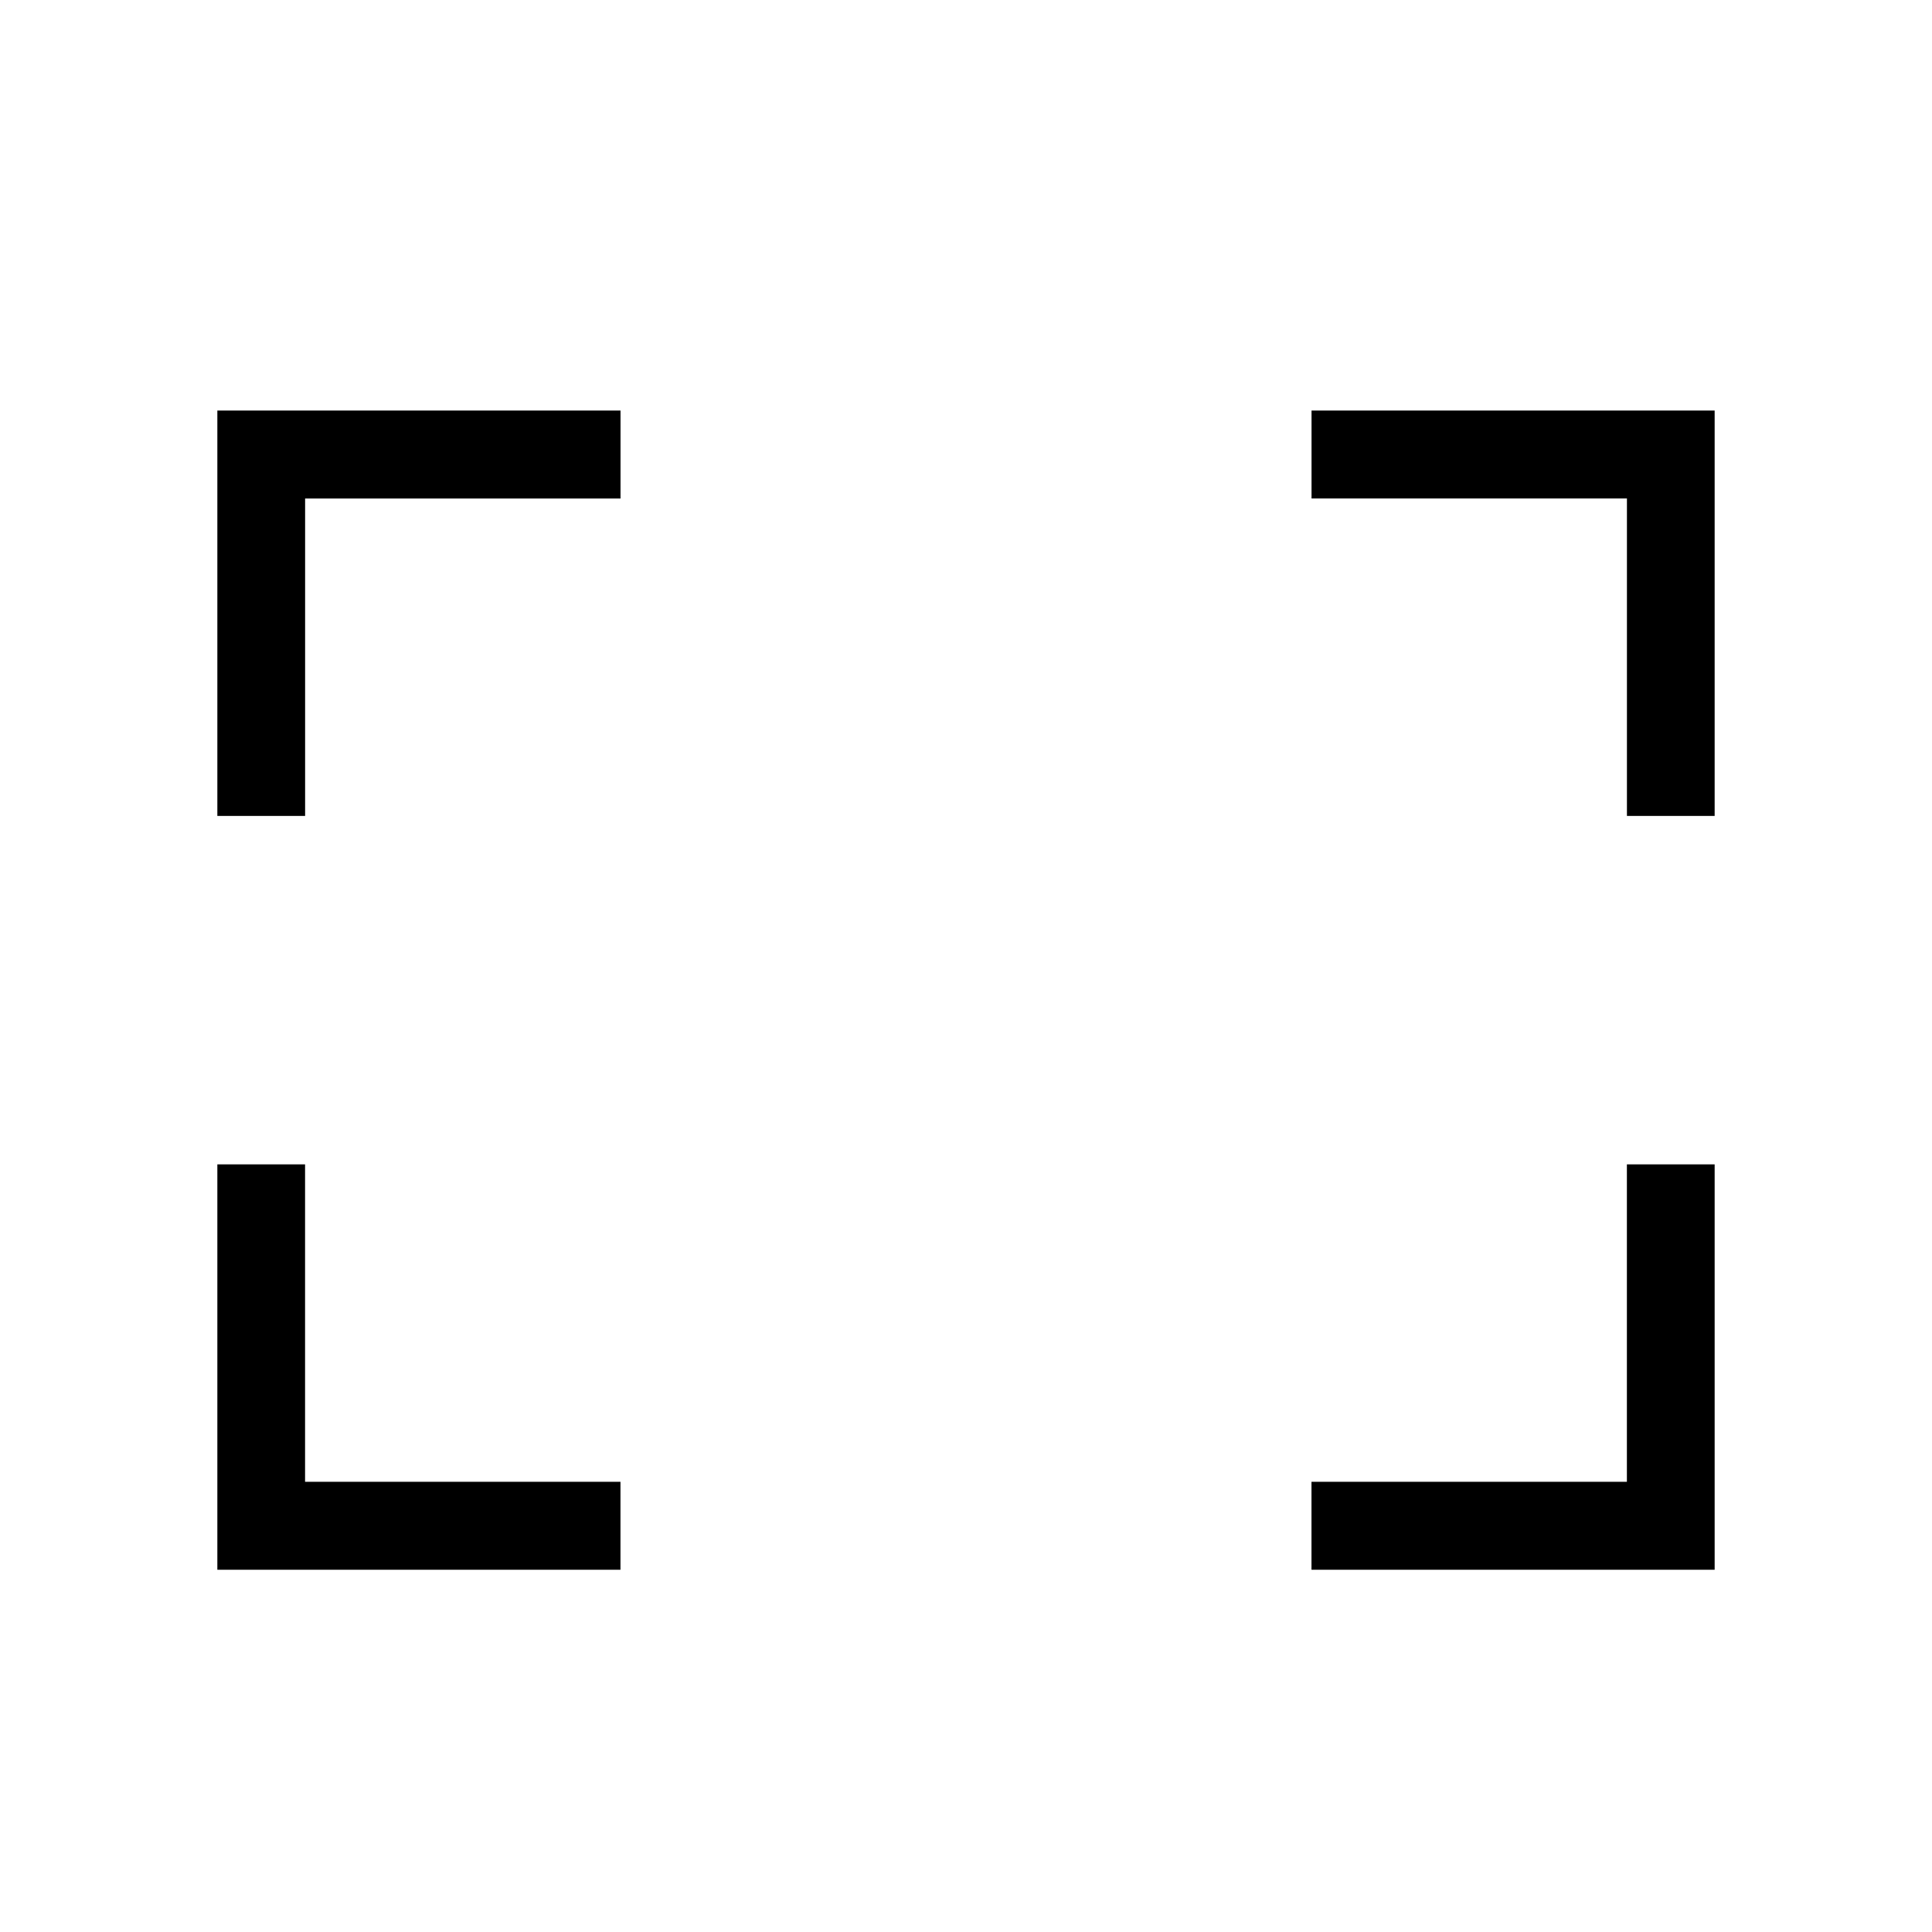
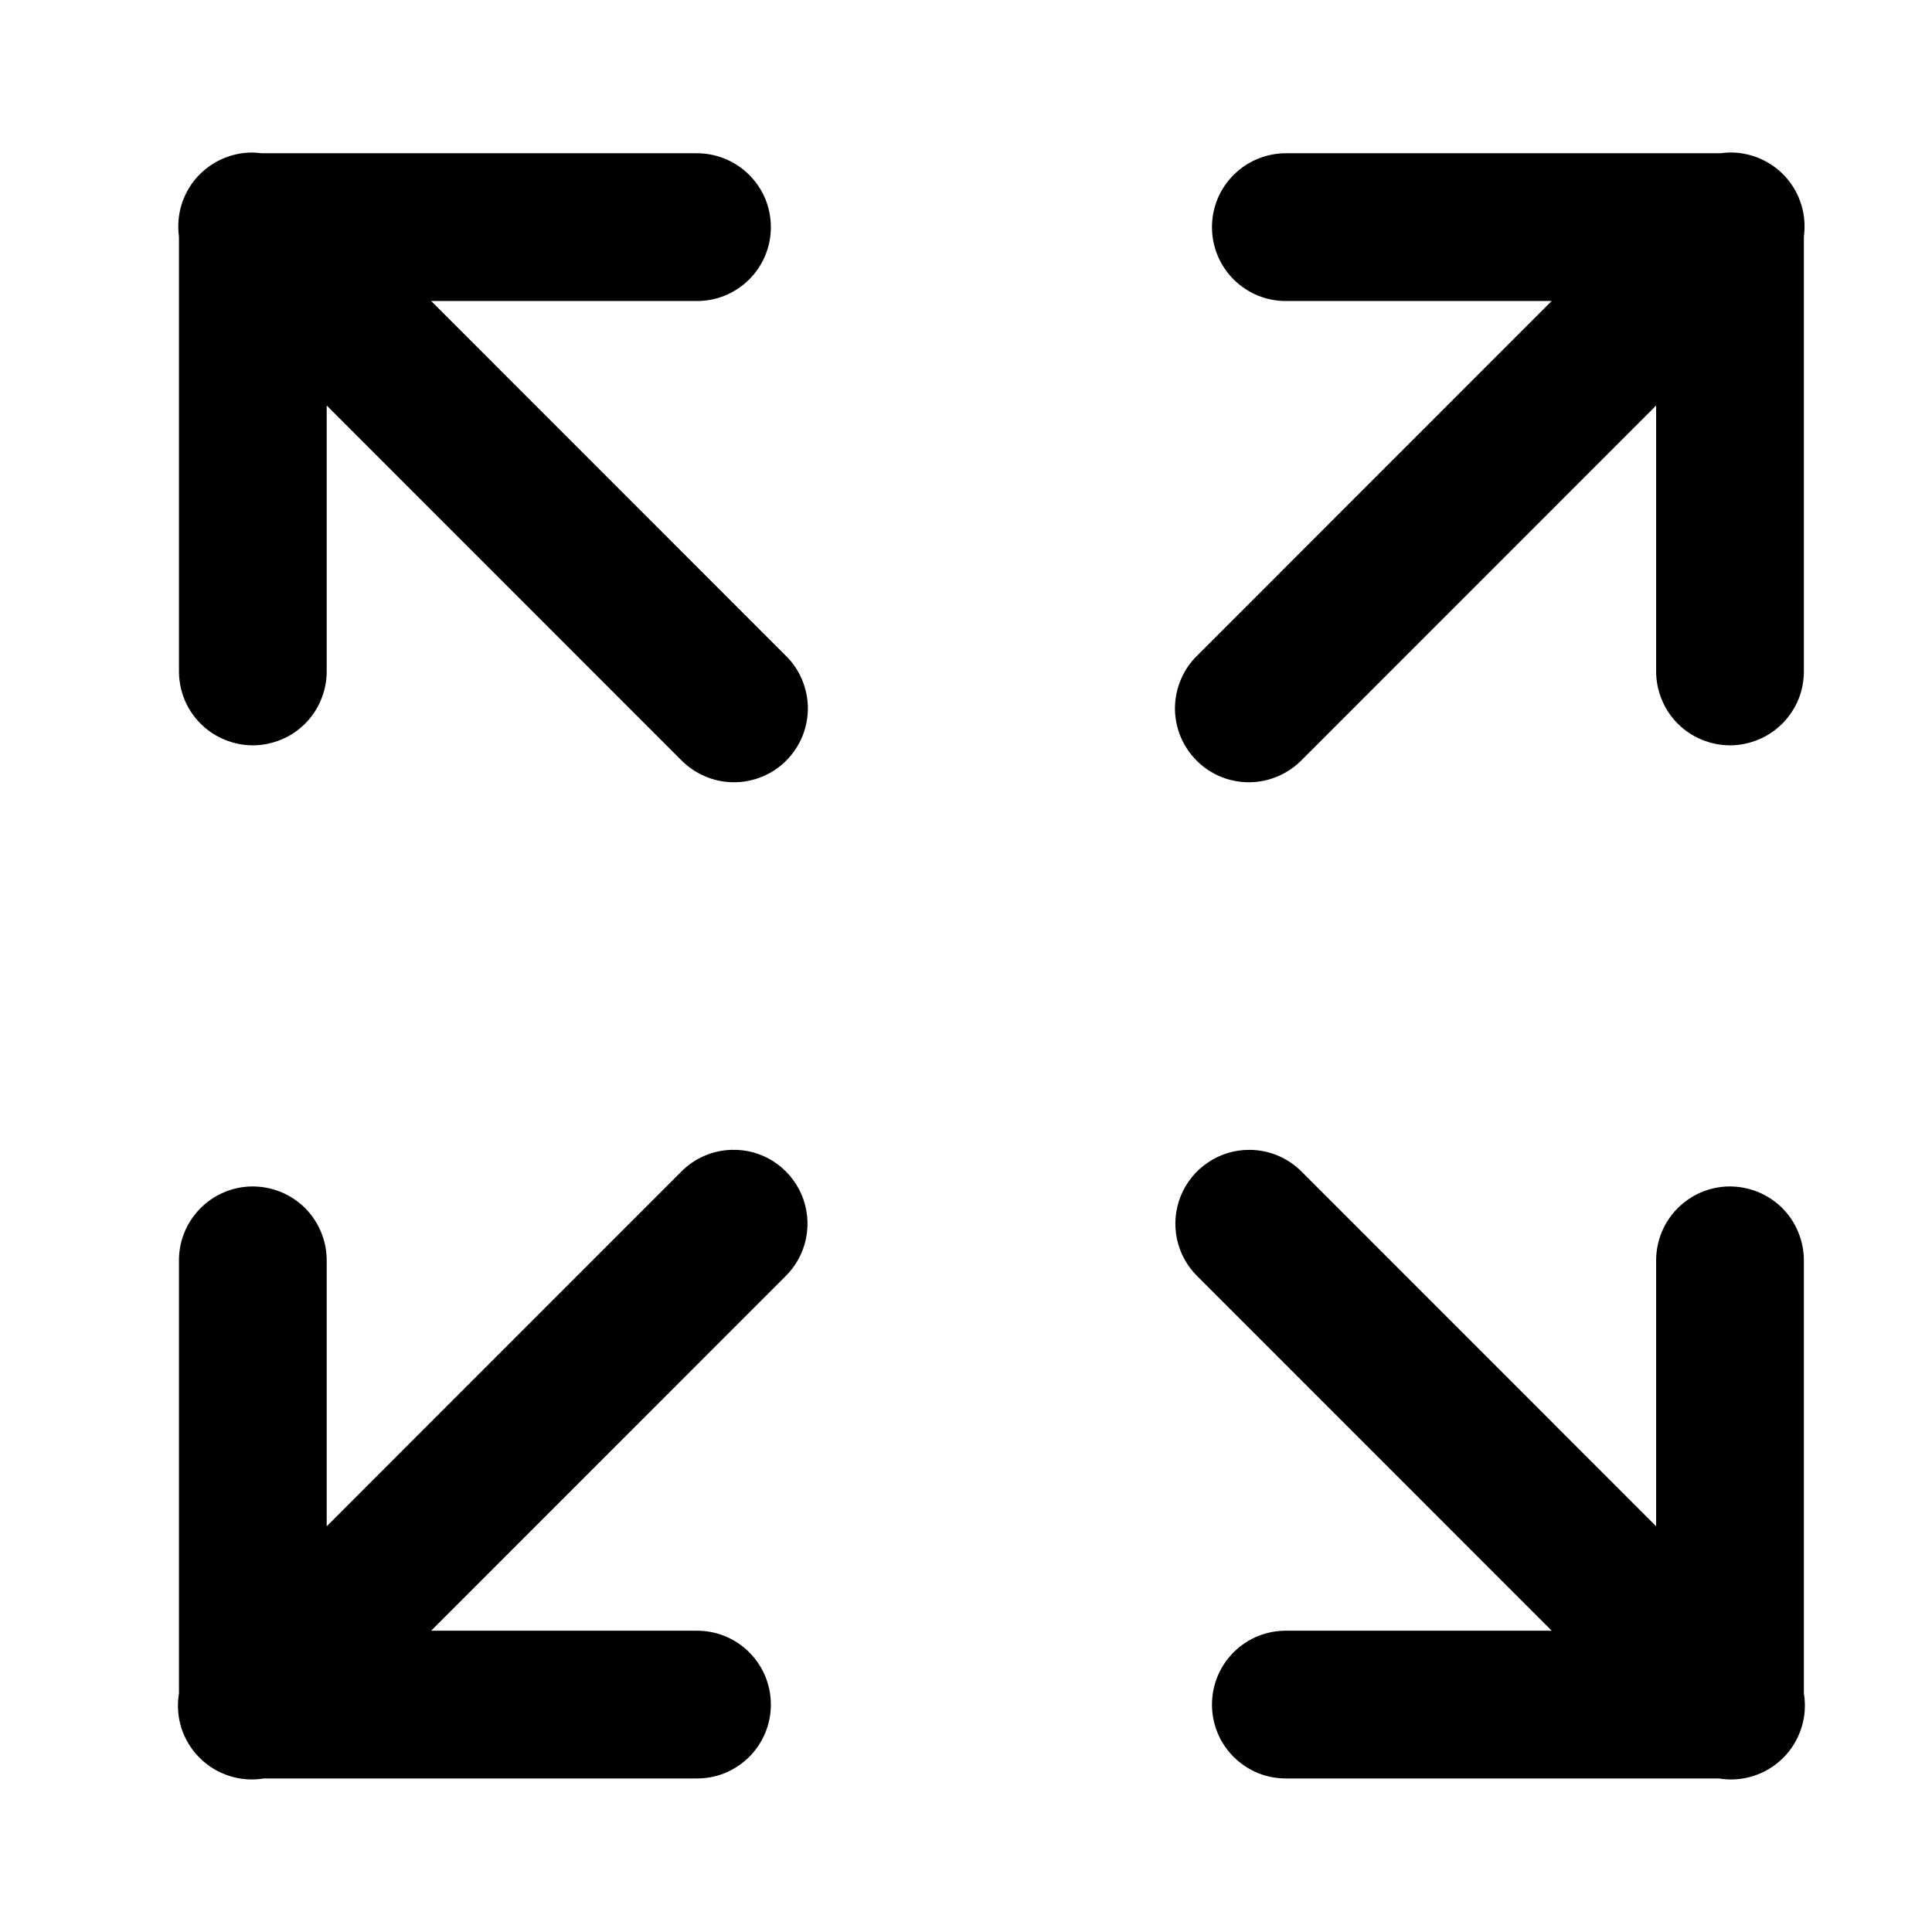
- <svg xmlns="http://www.w3.org/2000/svg" viewBox="0 0 40 40" width="1em" height="1em">
-   <path d="M5.816 24.607v6.572h6.53V32H5v-7.393h.816zm29.184 0V32h-7.347v-.821h6.53v-6.572H35zM12.347 9v.821h-6.53v6.572H5V9h7.347zM35 9v7.393h-.816V9.82h-6.53V9H35z" stroke="#000" fill="#000" fill-rule="evenodd" />
+ <svg xmlns="http://www.w3.org/2000/svg" width="1em" height="1em" viewBox="0 0 19 18" fill="none">
+   <path d="M2.479 1C2.375 1 2.273 1.023 2.178 1.066C2.084 1.109 2 1.172 1.931 1.25C1.863 1.328 1.813 1.421 1.783 1.52C1.754 1.62 1.746 1.725 1.76 1.828V6.093C1.759 6.189 1.777 6.285 1.812 6.374C1.848 6.463 1.902 6.545 1.969 6.613C2.037 6.682 2.117 6.736 2.206 6.773C2.295 6.81 2.39 6.83 2.486 6.83C2.583 6.83 2.678 6.81 2.767 6.773C2.856 6.736 2.936 6.682 3.004 6.613C3.071 6.545 3.125 6.463 3.16 6.374C3.196 6.285 3.214 6.189 3.213 6.093V3.488L6.694 6.97C6.761 7.039 6.841 7.095 6.93 7.133C7.019 7.172 7.114 7.192 7.211 7.193C7.307 7.194 7.403 7.176 7.493 7.139C7.582 7.103 7.664 7.049 7.732 6.98C7.8 6.912 7.854 6.831 7.891 6.741C7.927 6.652 7.946 6.556 7.945 6.459C7.944 6.362 7.923 6.267 7.885 6.178C7.847 6.089 7.791 6.009 7.721 5.942L4.24 2.46H6.845C6.941 2.462 7.036 2.444 7.126 2.408C7.215 2.372 7.296 2.319 7.365 2.251C7.433 2.184 7.488 2.103 7.525 2.014C7.562 1.925 7.581 1.83 7.581 1.734C7.581 1.638 7.562 1.542 7.525 1.453C7.488 1.365 7.433 1.284 7.365 1.217C7.296 1.149 7.215 1.096 7.126 1.06C7.036 1.024 6.941 1.006 6.845 1.007H2.572C2.541 1.003 2.51 1.001 2.479 1ZM16.999 1C16.972 1.001 16.945 1.004 16.919 1.007H12.655C12.559 1.006 12.464 1.024 12.374 1.06C12.285 1.096 12.204 1.149 12.135 1.217C12.067 1.284 12.012 1.365 11.975 1.453C11.938 1.542 11.919 1.638 11.919 1.734C11.919 1.83 11.938 1.925 11.975 2.014C12.012 2.103 12.067 2.184 12.135 2.251C12.204 2.319 12.285 2.372 12.374 2.408C12.464 2.444 12.559 2.462 12.655 2.46H15.26L11.779 5.942C11.709 6.009 11.653 6.089 11.615 6.178C11.577 6.267 11.556 6.362 11.555 6.459C11.554 6.556 11.573 6.652 11.609 6.741C11.646 6.831 11.7 6.912 11.768 6.98C11.836 7.049 11.918 7.103 12.007 7.139C12.097 7.176 12.193 7.194 12.289 7.193C12.386 7.192 12.481 7.172 12.57 7.133C12.659 7.095 12.739 7.039 12.806 6.97L16.287 3.488V6.093C16.286 6.189 16.304 6.285 16.34 6.374C16.375 6.463 16.429 6.545 16.496 6.613C16.564 6.682 16.644 6.736 16.733 6.773C16.822 6.81 16.917 6.83 17.014 6.83C17.11 6.83 17.205 6.81 17.294 6.773C17.383 6.736 17.463 6.682 17.531 6.613C17.598 6.545 17.652 6.463 17.688 6.374C17.724 6.285 17.741 6.189 17.74 6.093V1.826C17.754 1.722 17.746 1.615 17.715 1.514C17.684 1.413 17.632 1.32 17.561 1.241C17.491 1.163 17.404 1.101 17.307 1.059C17.21 1.017 17.105 0.997 16.999 1ZM7.194 10.808C7.005 10.813 6.826 10.892 6.694 11.028L3.213 14.51V11.905C3.214 11.807 3.196 11.711 3.159 11.621C3.123 11.531 3.068 11.449 3 11.38C2.931 11.312 2.849 11.258 2.759 11.221C2.669 11.185 2.572 11.167 2.475 11.168C2.283 11.171 2.099 11.25 1.965 11.389C1.831 11.527 1.757 11.712 1.76 11.905V16.153C1.741 16.267 1.749 16.384 1.784 16.495C1.82 16.605 1.881 16.705 1.963 16.787C2.045 16.869 2.145 16.93 2.255 16.965C2.366 17.001 2.483 17.009 2.597 16.99H6.845C6.941 16.991 7.036 16.974 7.126 16.938C7.215 16.902 7.296 16.848 7.365 16.781C7.433 16.713 7.488 16.633 7.525 16.544C7.562 16.455 7.581 16.36 7.581 16.263C7.581 16.167 7.562 16.072 7.525 15.983C7.488 15.894 7.433 15.814 7.365 15.746C7.296 15.678 7.215 15.625 7.126 15.589C7.036 15.553 6.941 15.536 6.845 15.537H4.24L7.721 12.055C7.826 11.953 7.898 11.822 7.927 11.678C7.956 11.535 7.941 11.386 7.884 11.251C7.827 11.116 7.73 11.002 7.607 10.922C7.484 10.843 7.34 10.803 7.194 10.808ZM12.285 10.808C12.141 10.808 11.999 10.851 11.88 10.932C11.76 11.012 11.667 11.127 11.612 11.261C11.558 11.395 11.545 11.542 11.574 11.683C11.604 11.825 11.675 11.954 11.779 12.055L15.26 15.537H12.655C12.559 15.536 12.464 15.553 12.374 15.589C12.285 15.625 12.204 15.678 12.135 15.746C12.067 15.814 12.012 15.894 11.975 15.983C11.938 16.072 11.919 16.167 11.919 16.263C11.919 16.36 11.938 16.455 11.975 16.544C12.012 16.633 12.067 16.713 12.135 16.781C12.204 16.848 12.285 16.902 12.374 16.938C12.464 16.974 12.559 16.991 12.655 16.99H16.903C17.017 17.009 17.134 17.001 17.245 16.965C17.355 16.93 17.455 16.869 17.537 16.787C17.619 16.705 17.68 16.605 17.715 16.495C17.751 16.384 17.759 16.267 17.74 16.153V11.905C17.741 11.807 17.723 11.711 17.686 11.621C17.65 11.531 17.596 11.449 17.527 11.38C17.458 11.312 17.376 11.258 17.286 11.221C17.196 11.185 17.099 11.167 17.002 11.168C16.81 11.171 16.627 11.25 16.492 11.389C16.358 11.527 16.285 11.712 16.287 11.905V14.51L12.806 11.028C12.738 10.958 12.657 10.903 12.568 10.865C12.478 10.827 12.382 10.808 12.285 10.808Z" fill="black" />
</svg>
